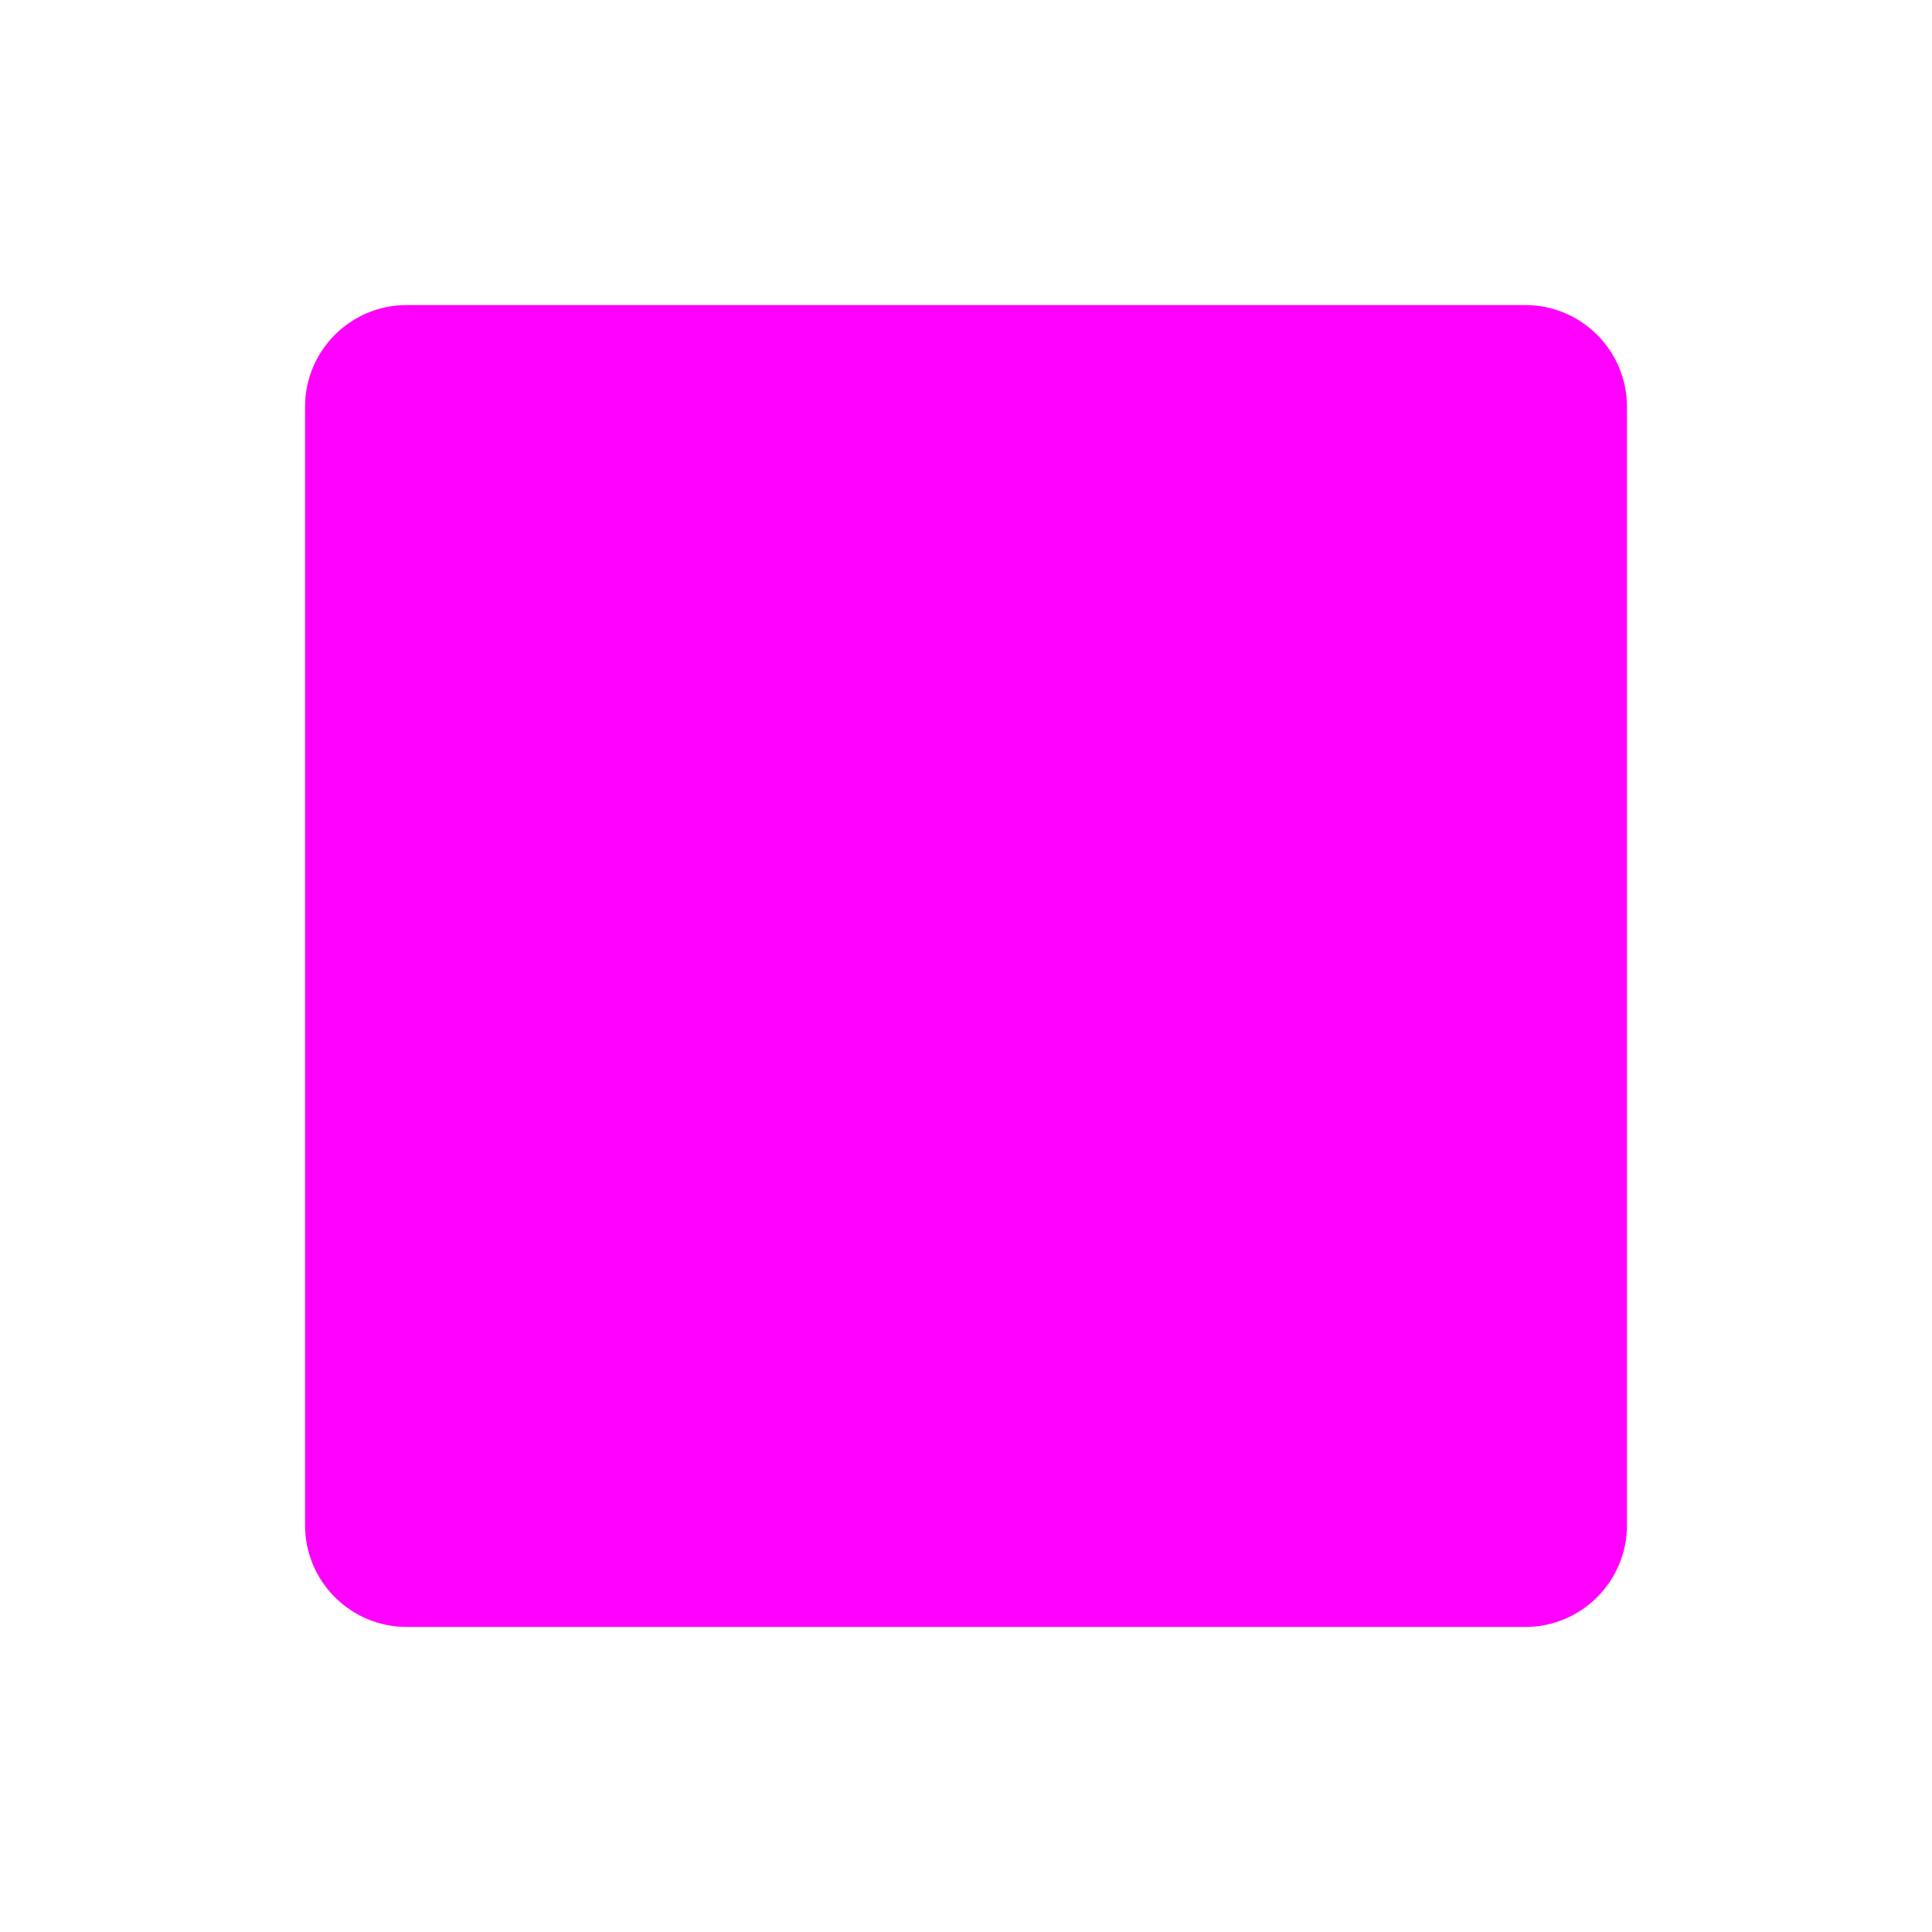
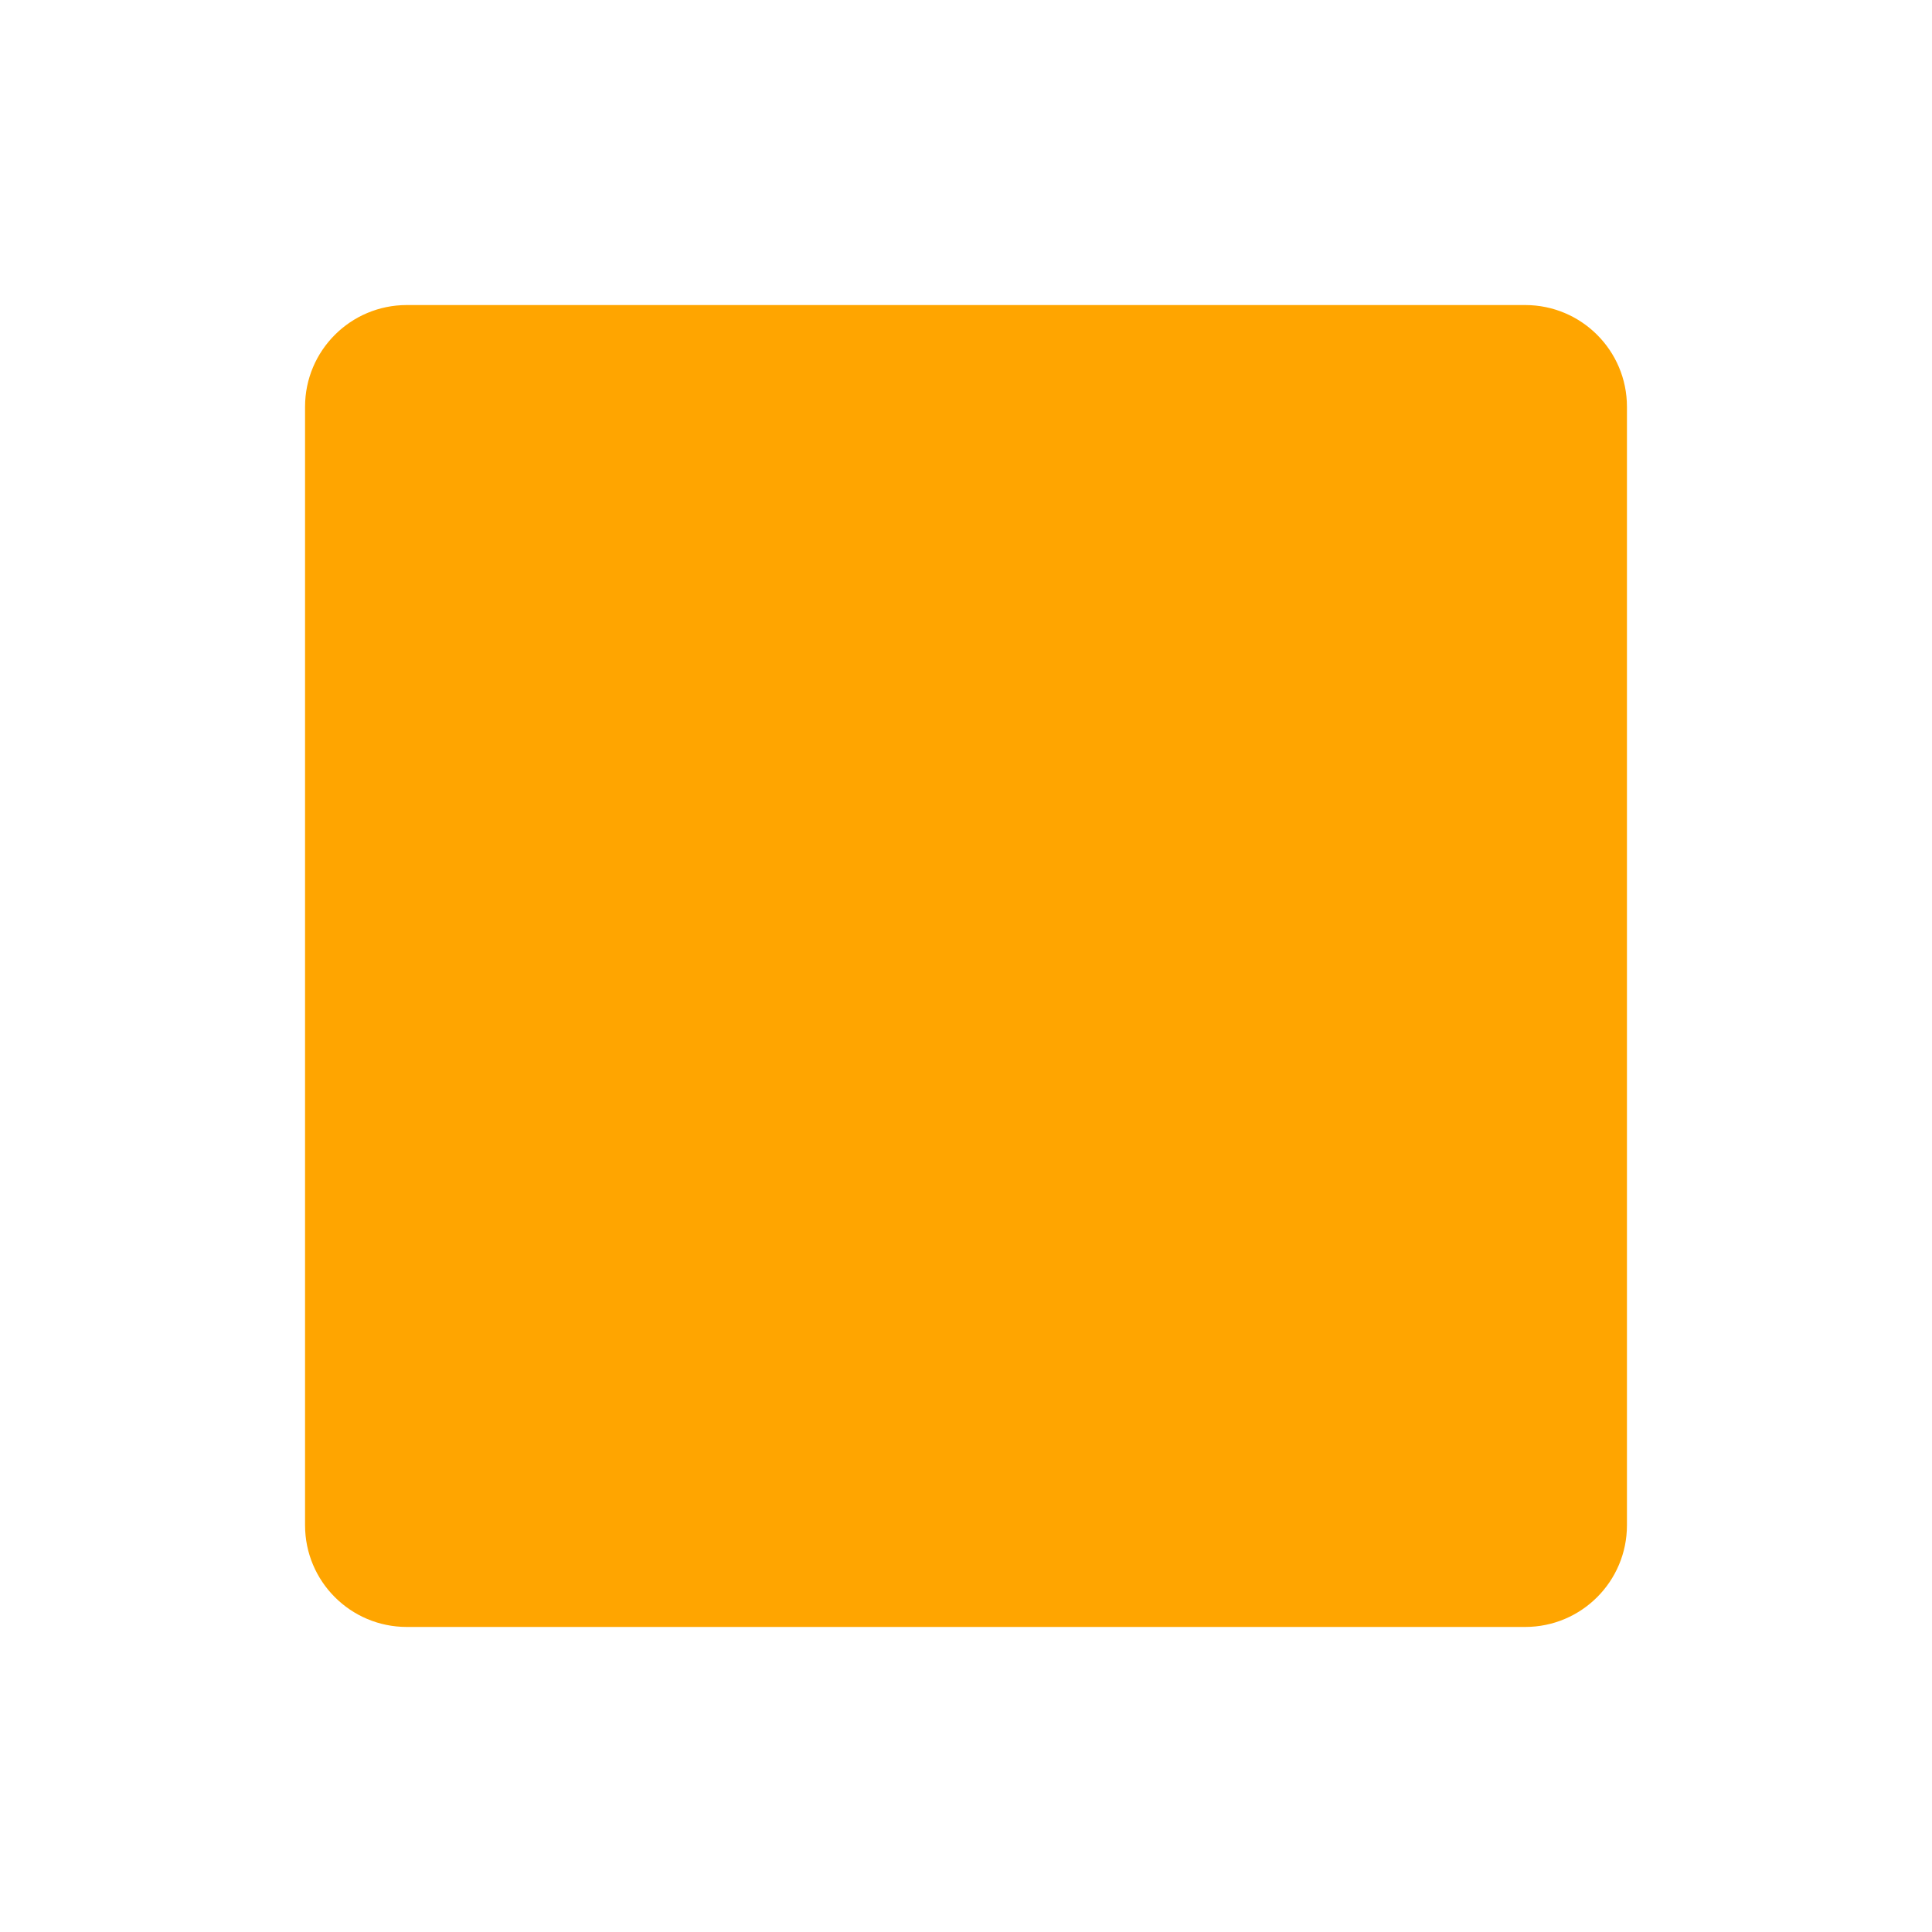
<svg xmlns="http://www.w3.org/2000/svg" viewBox="0 0 19 19" height="19" width="19">
  <rect fill="none" x="0" y="0" width="19" height="19" />
-   <path fill="#ff00ff" transform="translate(2 2)" d="M13,14H2c-0.552,0-1-0.448-1-1V2c0-0.552,0.448-1,1-1h11c0.552,0,1,0.448,1,1v11C14,13.552,13.552,14,13,14z" />
+   <path fill="#ffa500" transform="translate(2 2)" d="M13,14H2c-0.552,0-1-0.448-1-1V2c0-0.552,0.448-1,1-1h11c0.552,0,1,0.448,1,1v11C14,13.552,13.552,14,13,14z" />
</svg>
